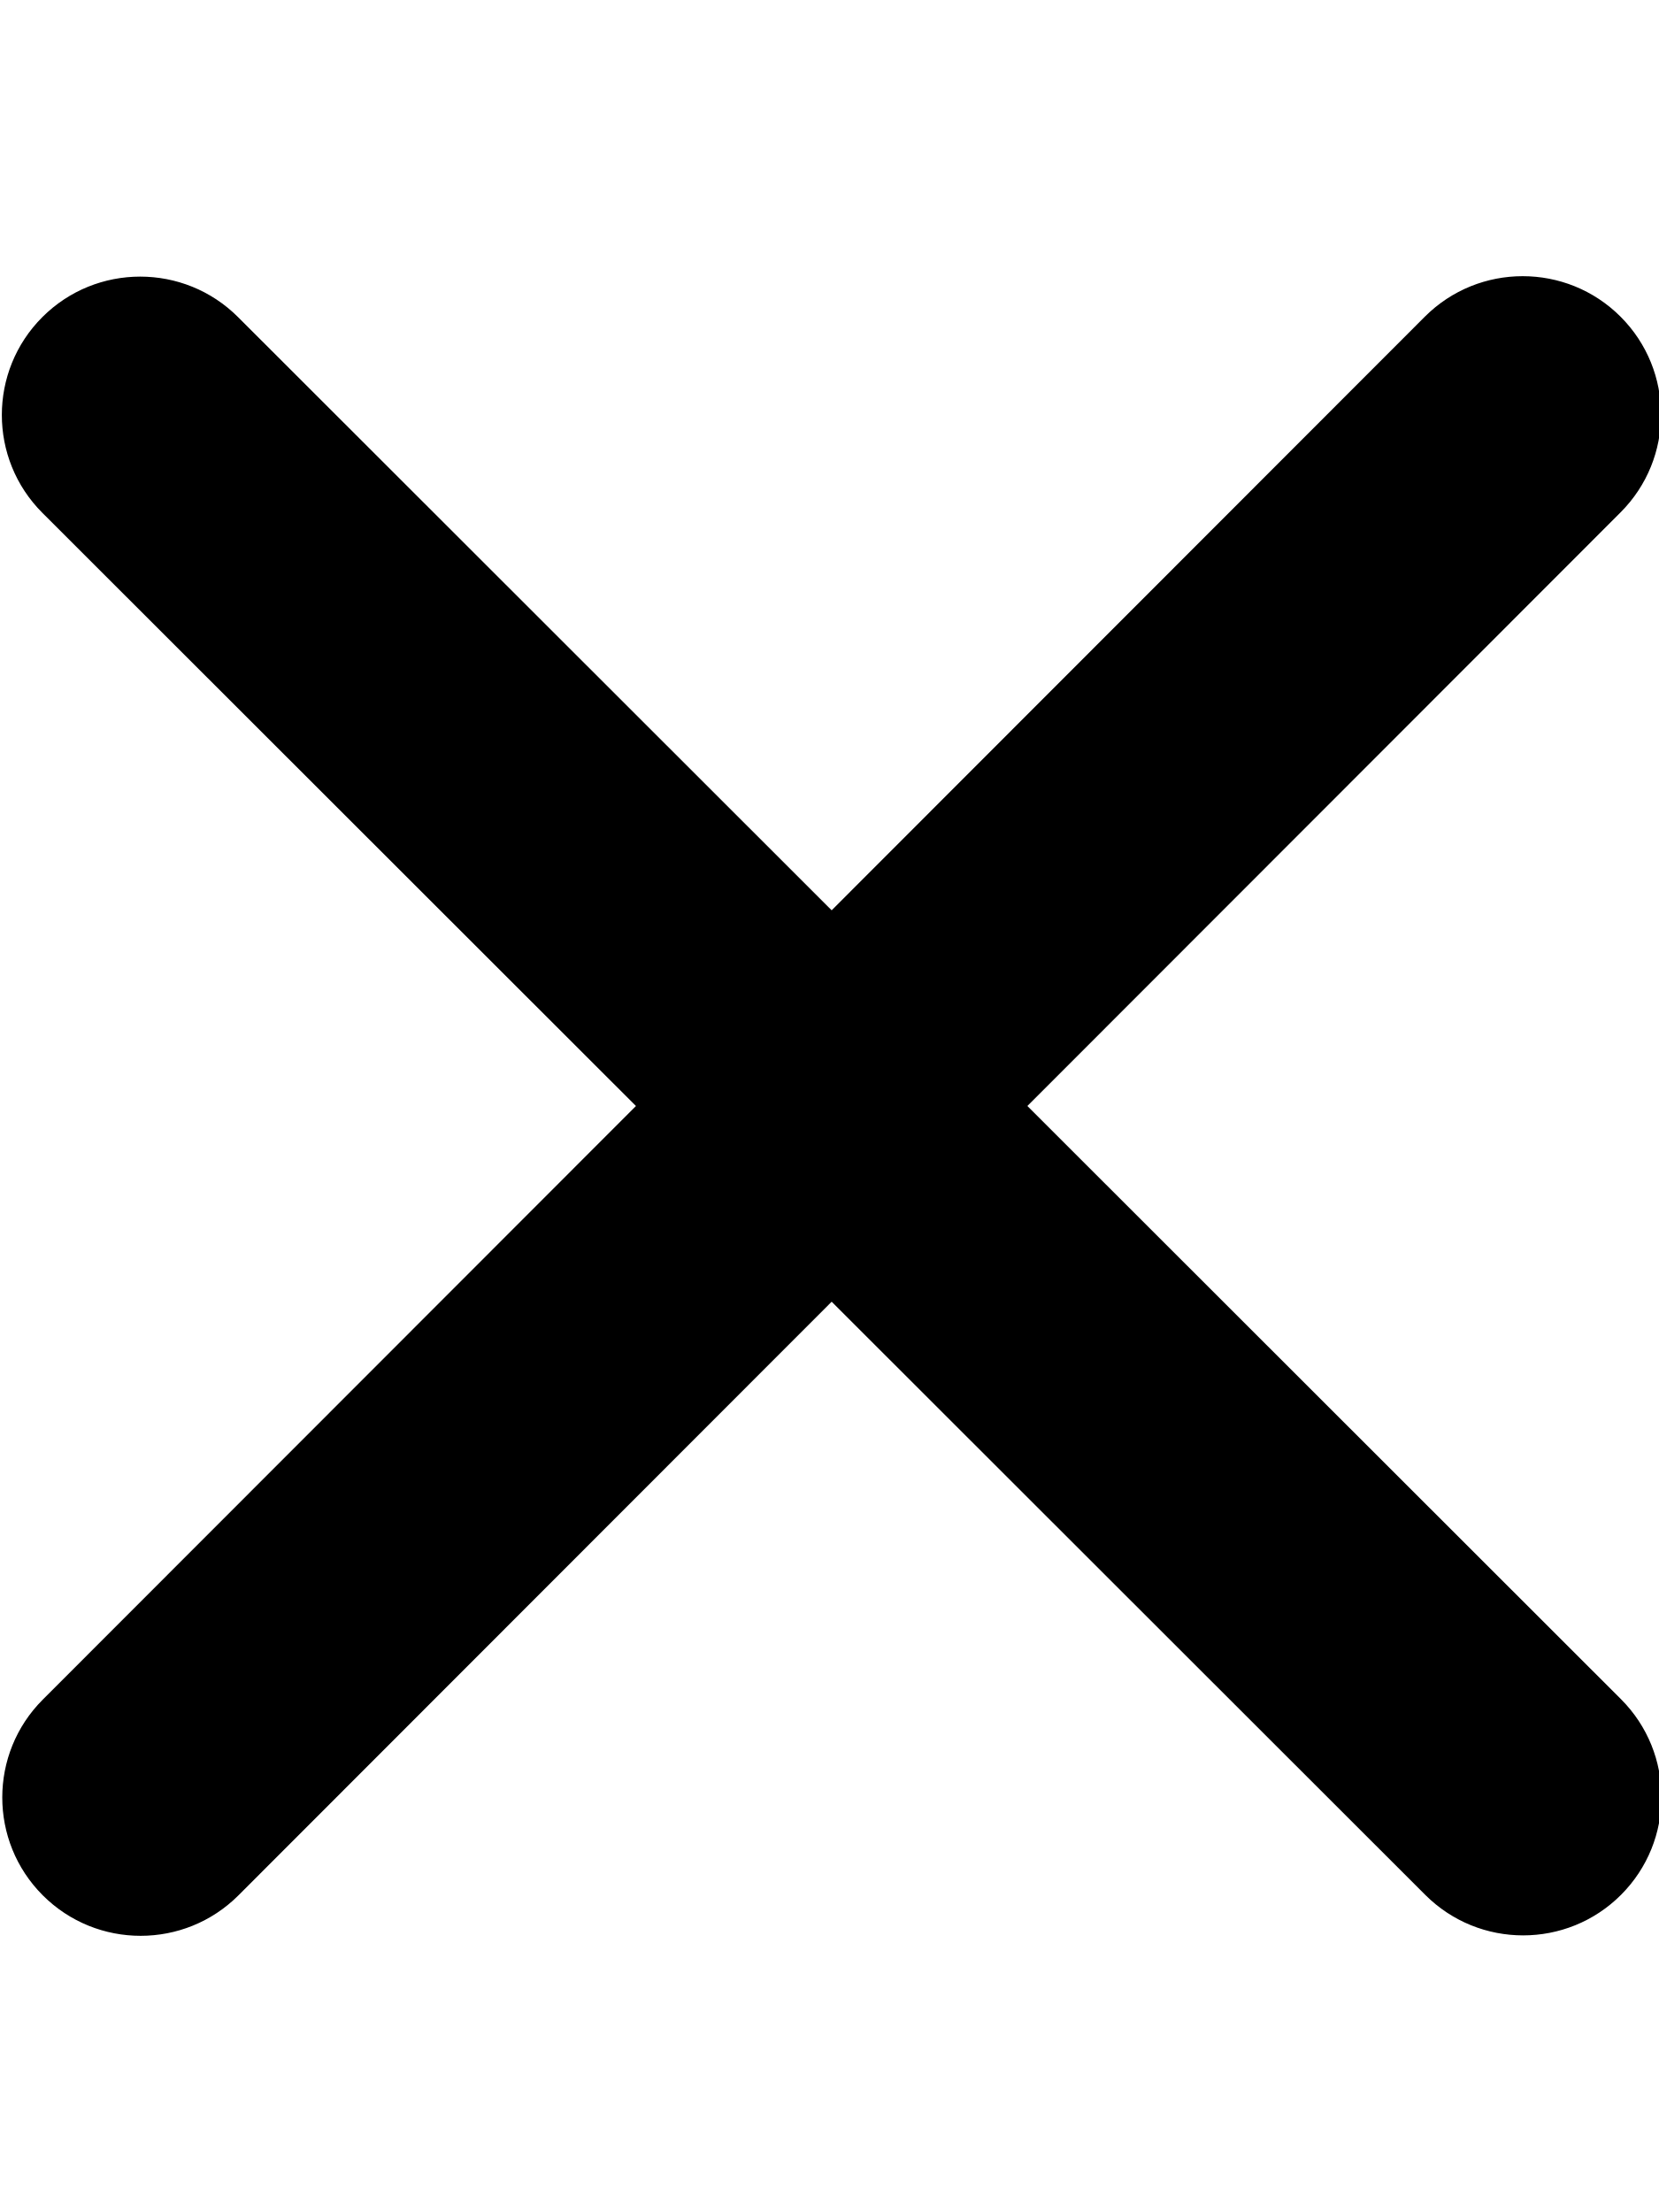
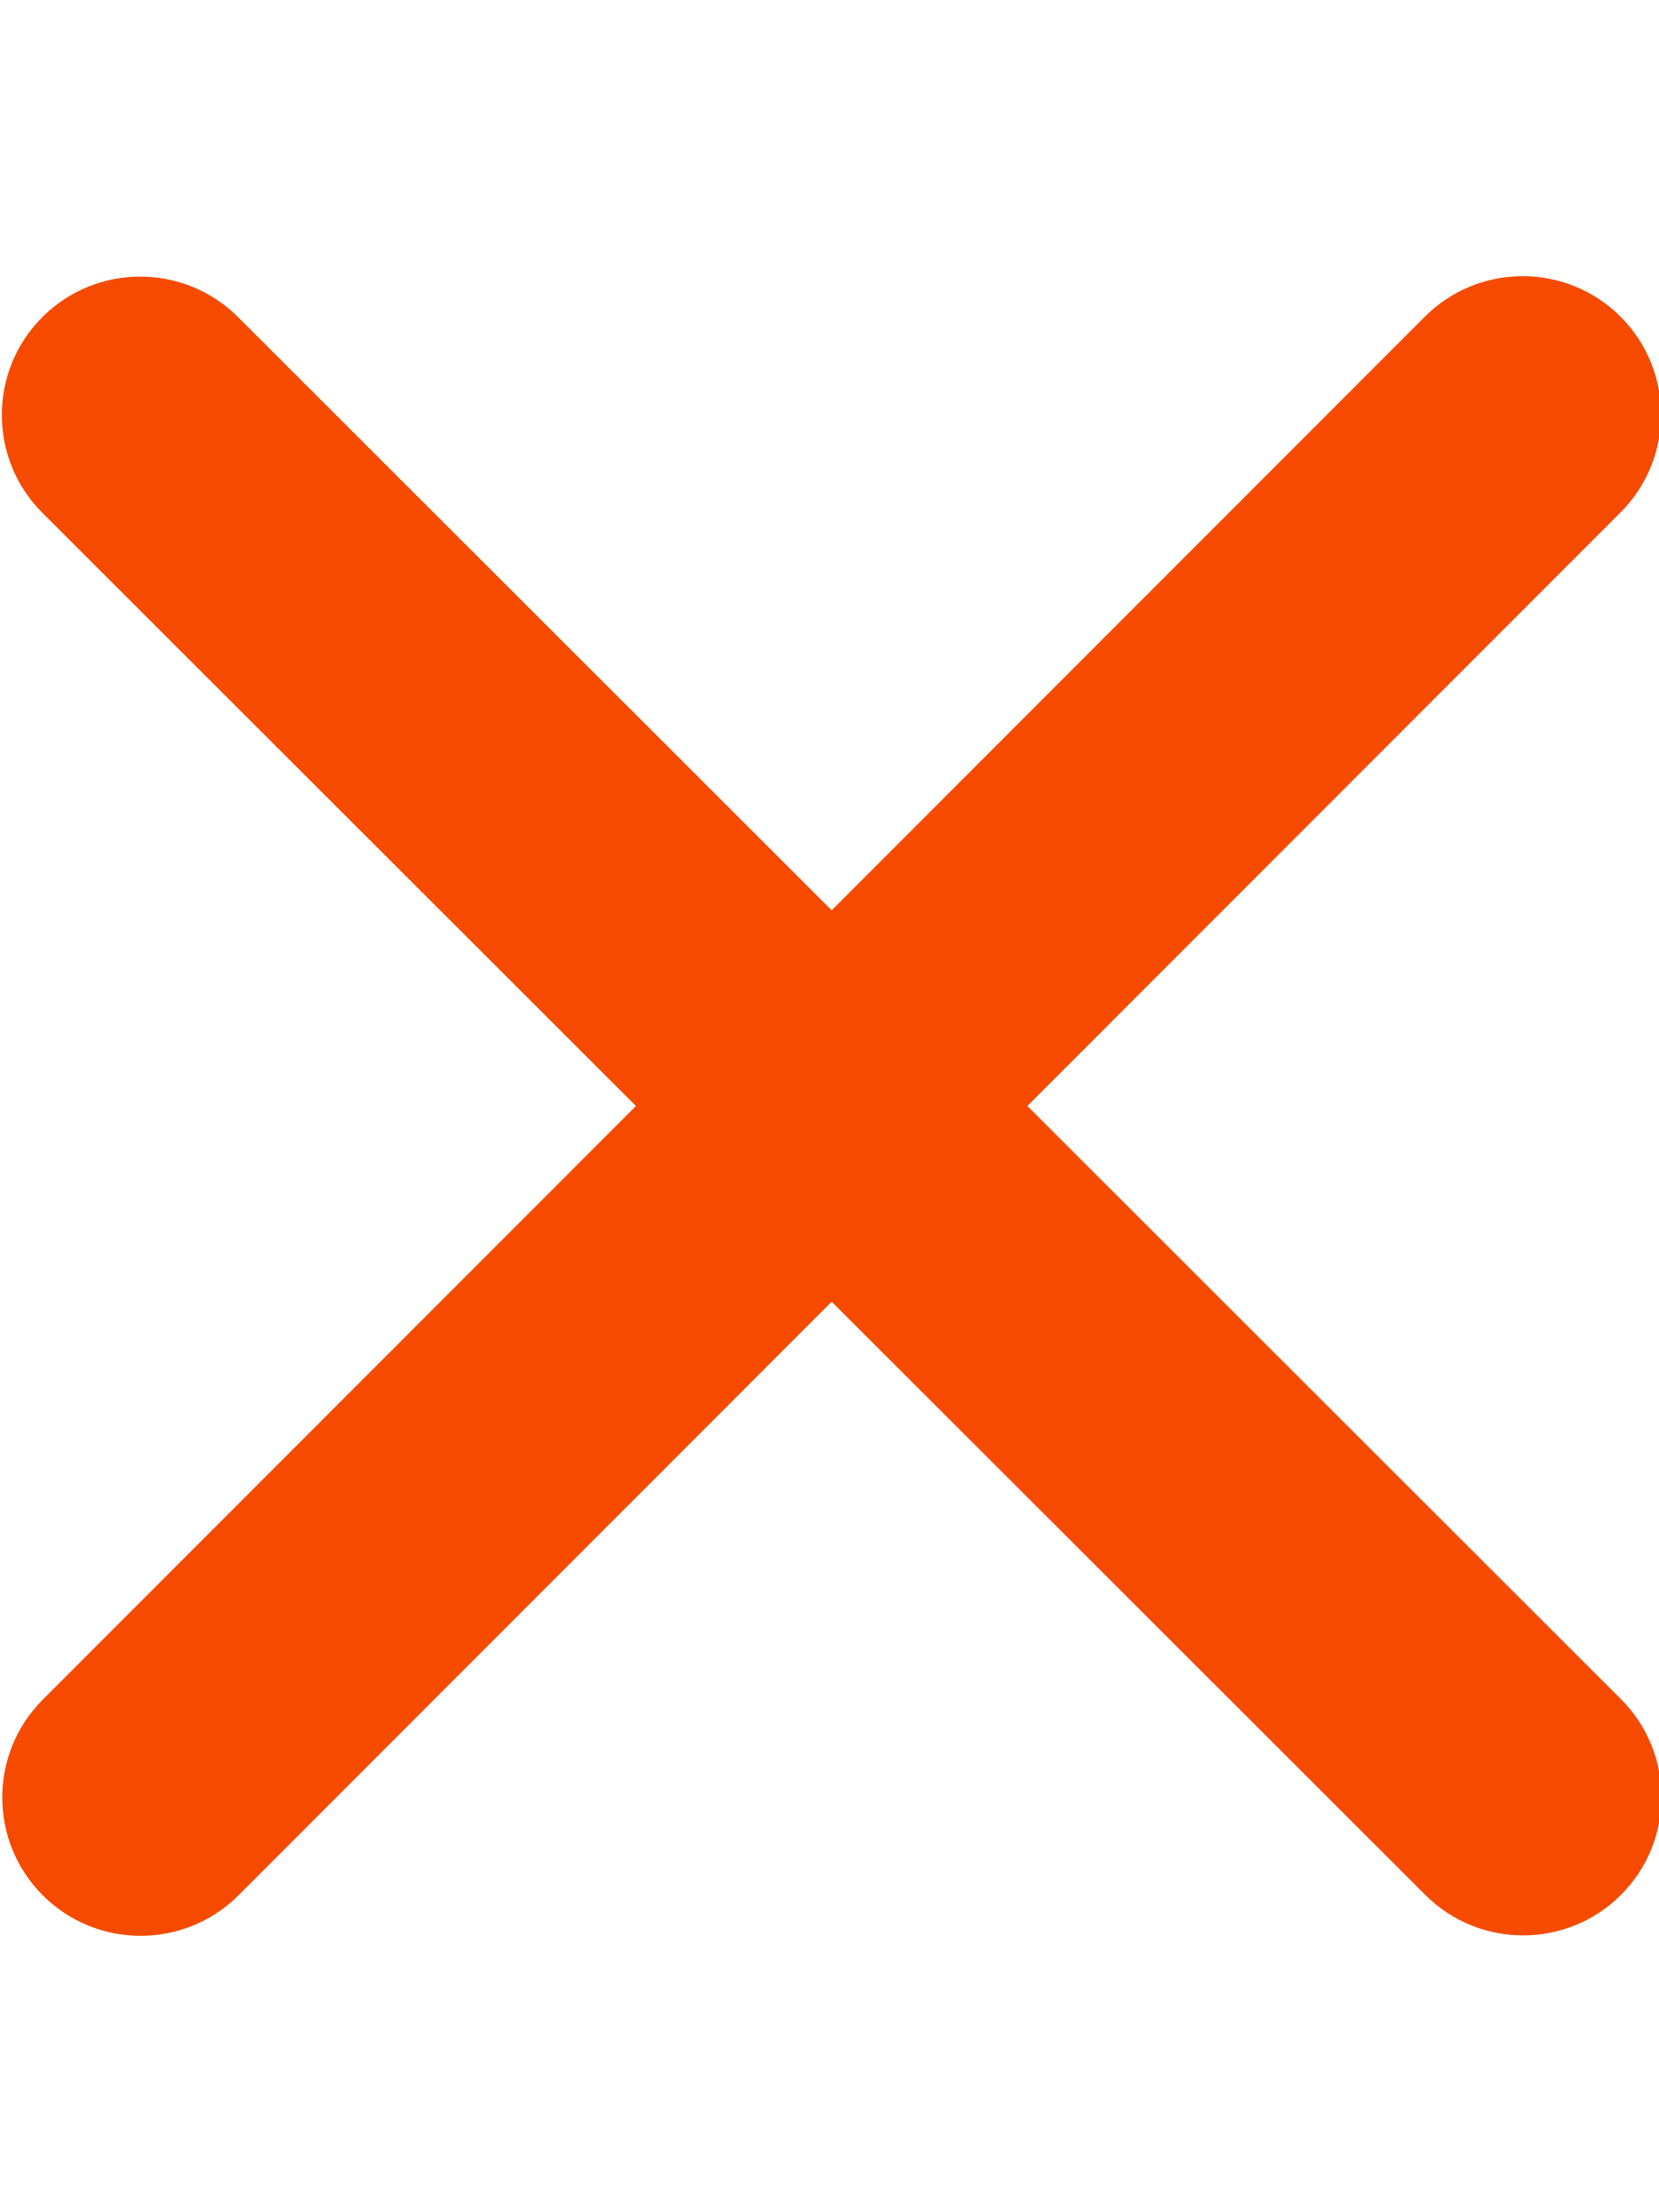
<svg xmlns="http://www.w3.org/2000/svg" class="svg-inline--fa fa-xmark mr-1" data-prefix="fas" data-icon="xmark" role="img" viewBox="0 0 384 512" aria-hidden="true" data-fa-i2svg="">
-   <path fill="currentColor" d="M55.1 73.4c-12.5-12.5-32.8-12.5-45.3 0s-12.5 32.8 0 45.3L147.2 256 9.9 393.4c-12.5 12.5-12.5 32.8 0 45.3s32.8 12.5 45.3 0L192.5 301.3 329.9 438.6c12.5 12.5 32.8 12.5 45.3 0s12.5-32.8 0-45.3L237.8 256 375.1 118.6c12.5-12.5 12.5-32.8 0-45.3s-32.8-12.5-45.3 0L192.5 210.7 55.1 73.4z" />
+   <path fill="#F54A00" d="M55.1 73.4c-12.5-12.5-32.8-12.5-45.3 0s-12.5 32.8 0 45.3L147.2 256 9.9 393.4c-12.5 12.5-12.5 32.8 0 45.3s32.8 12.5 45.3 0L192.5 301.3 329.9 438.6c12.5 12.5 32.8 12.5 45.3 0s12.5-32.8 0-45.3L237.8 256 375.1 118.6c12.5-12.5 12.5-32.8 0-45.3s-32.8-12.5-45.3 0L192.5 210.7 55.1 73.4z" />
</svg>
